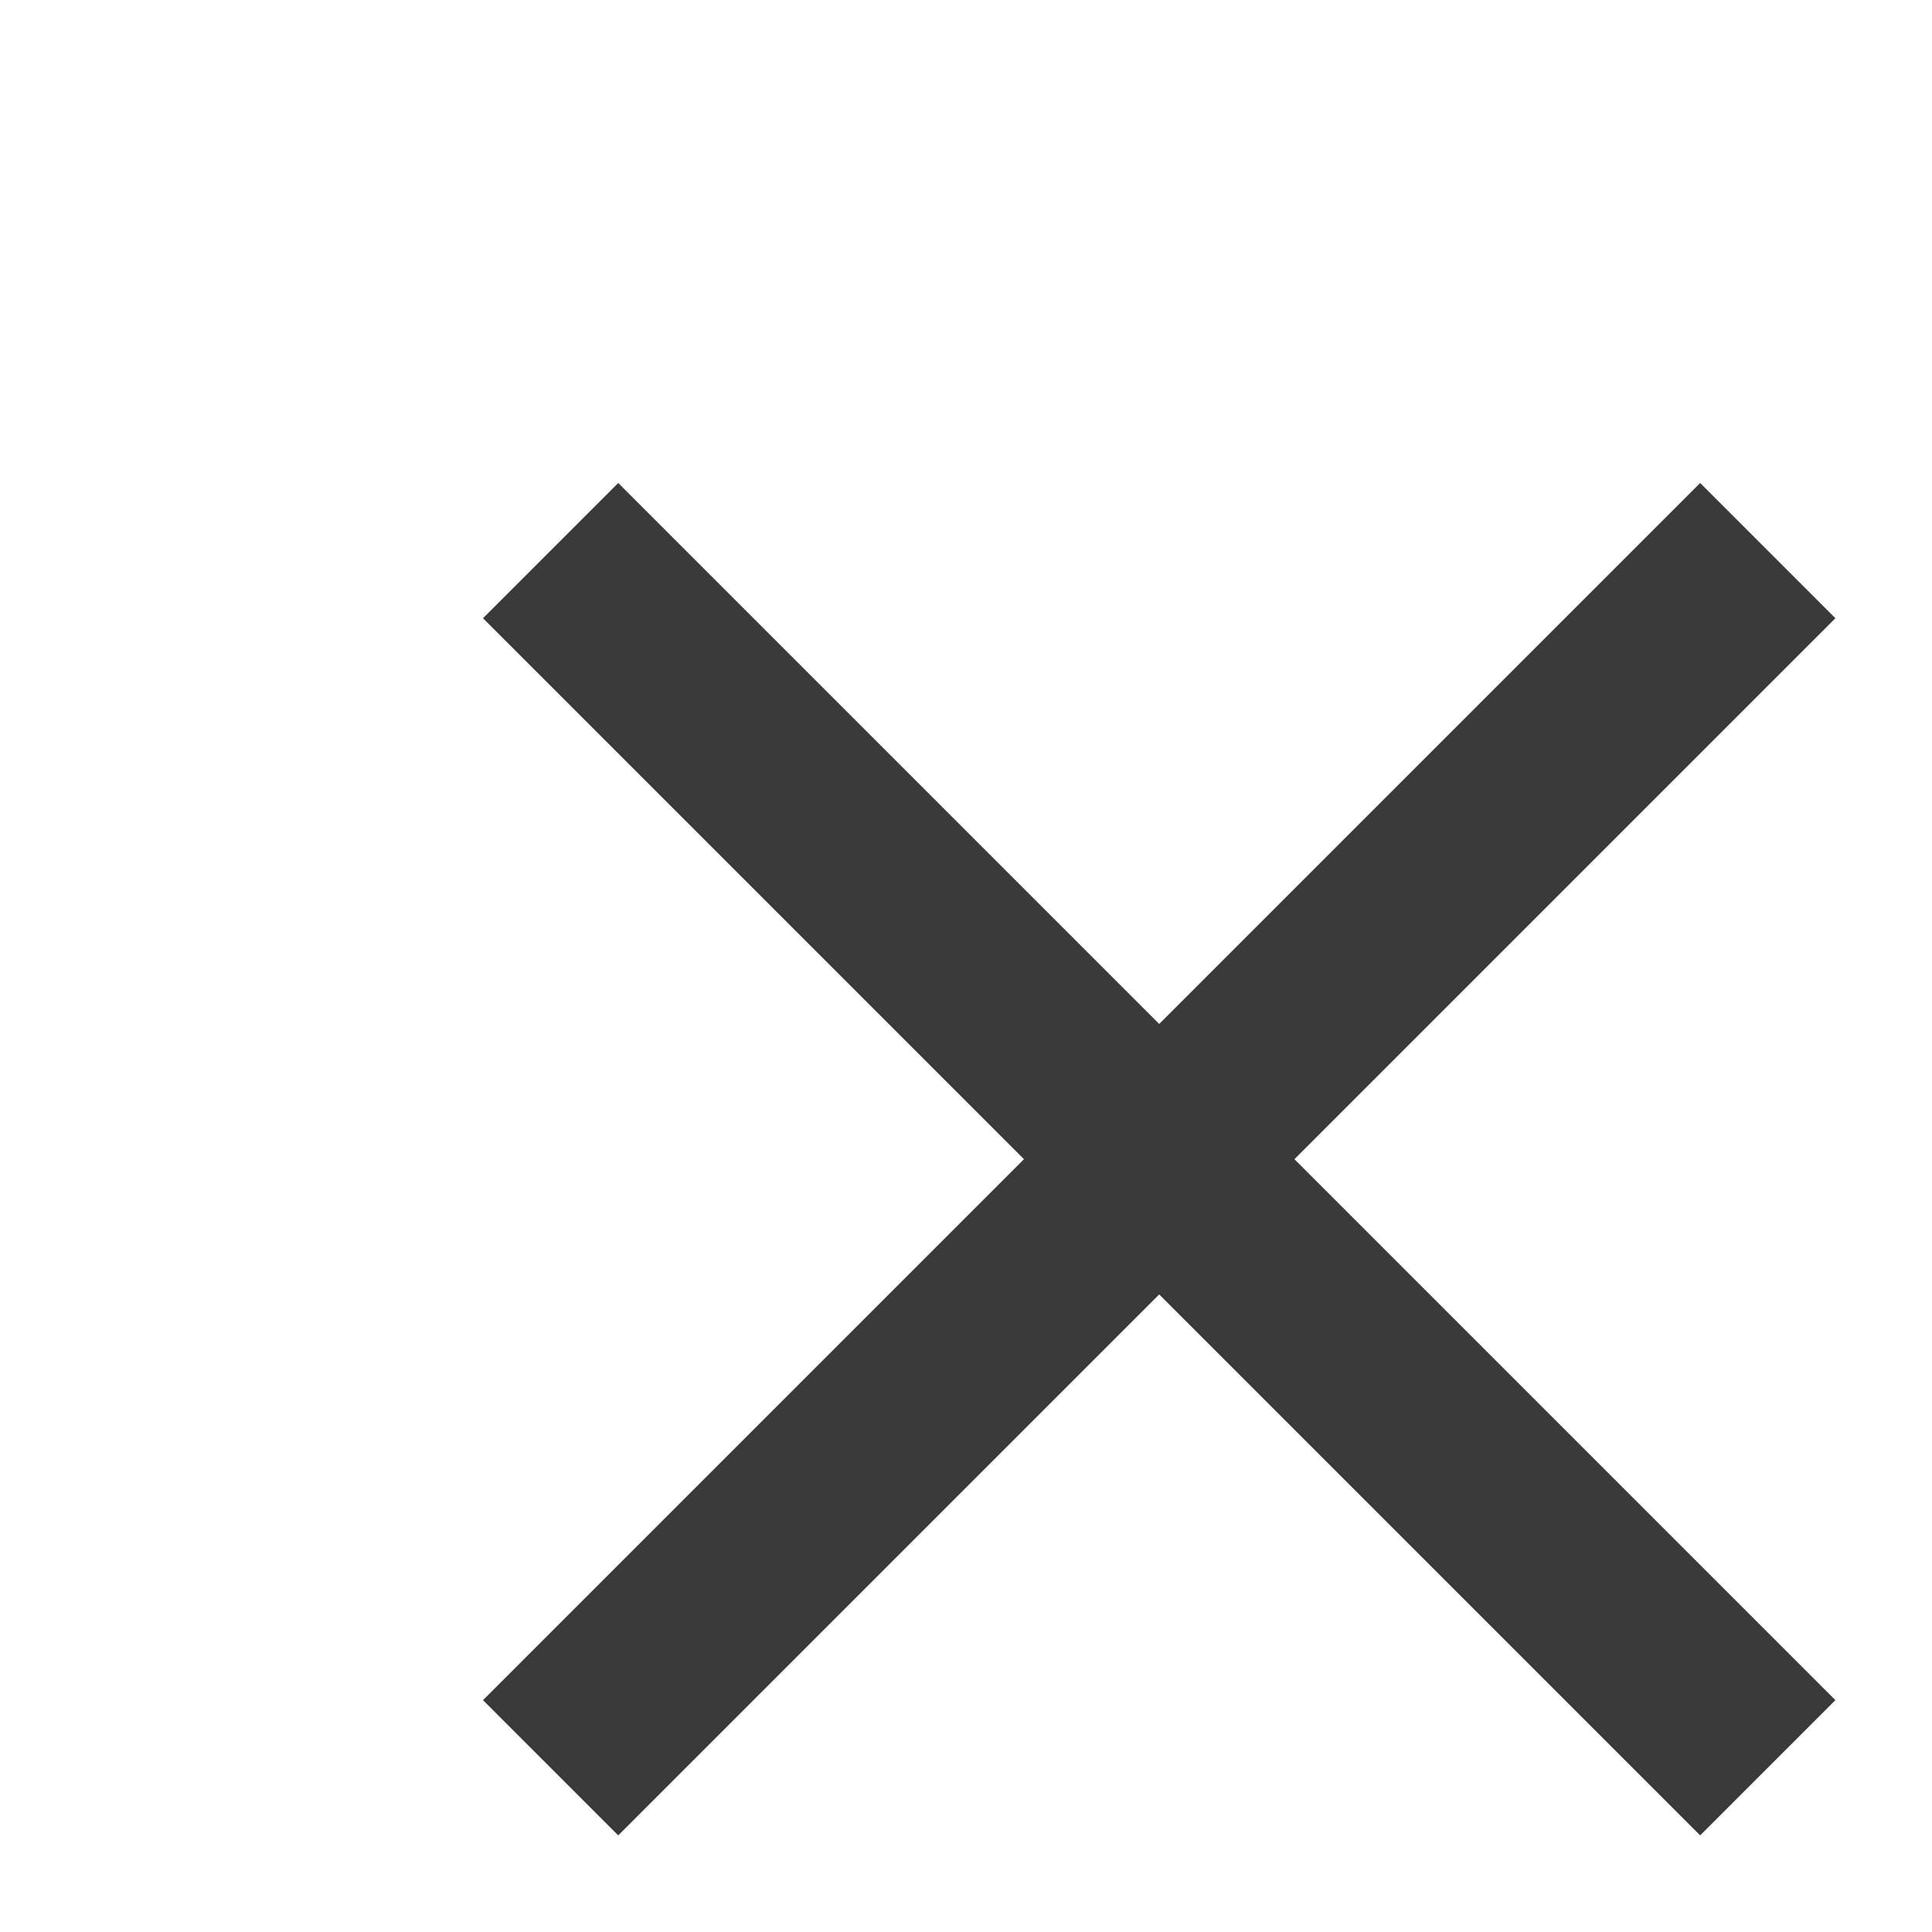
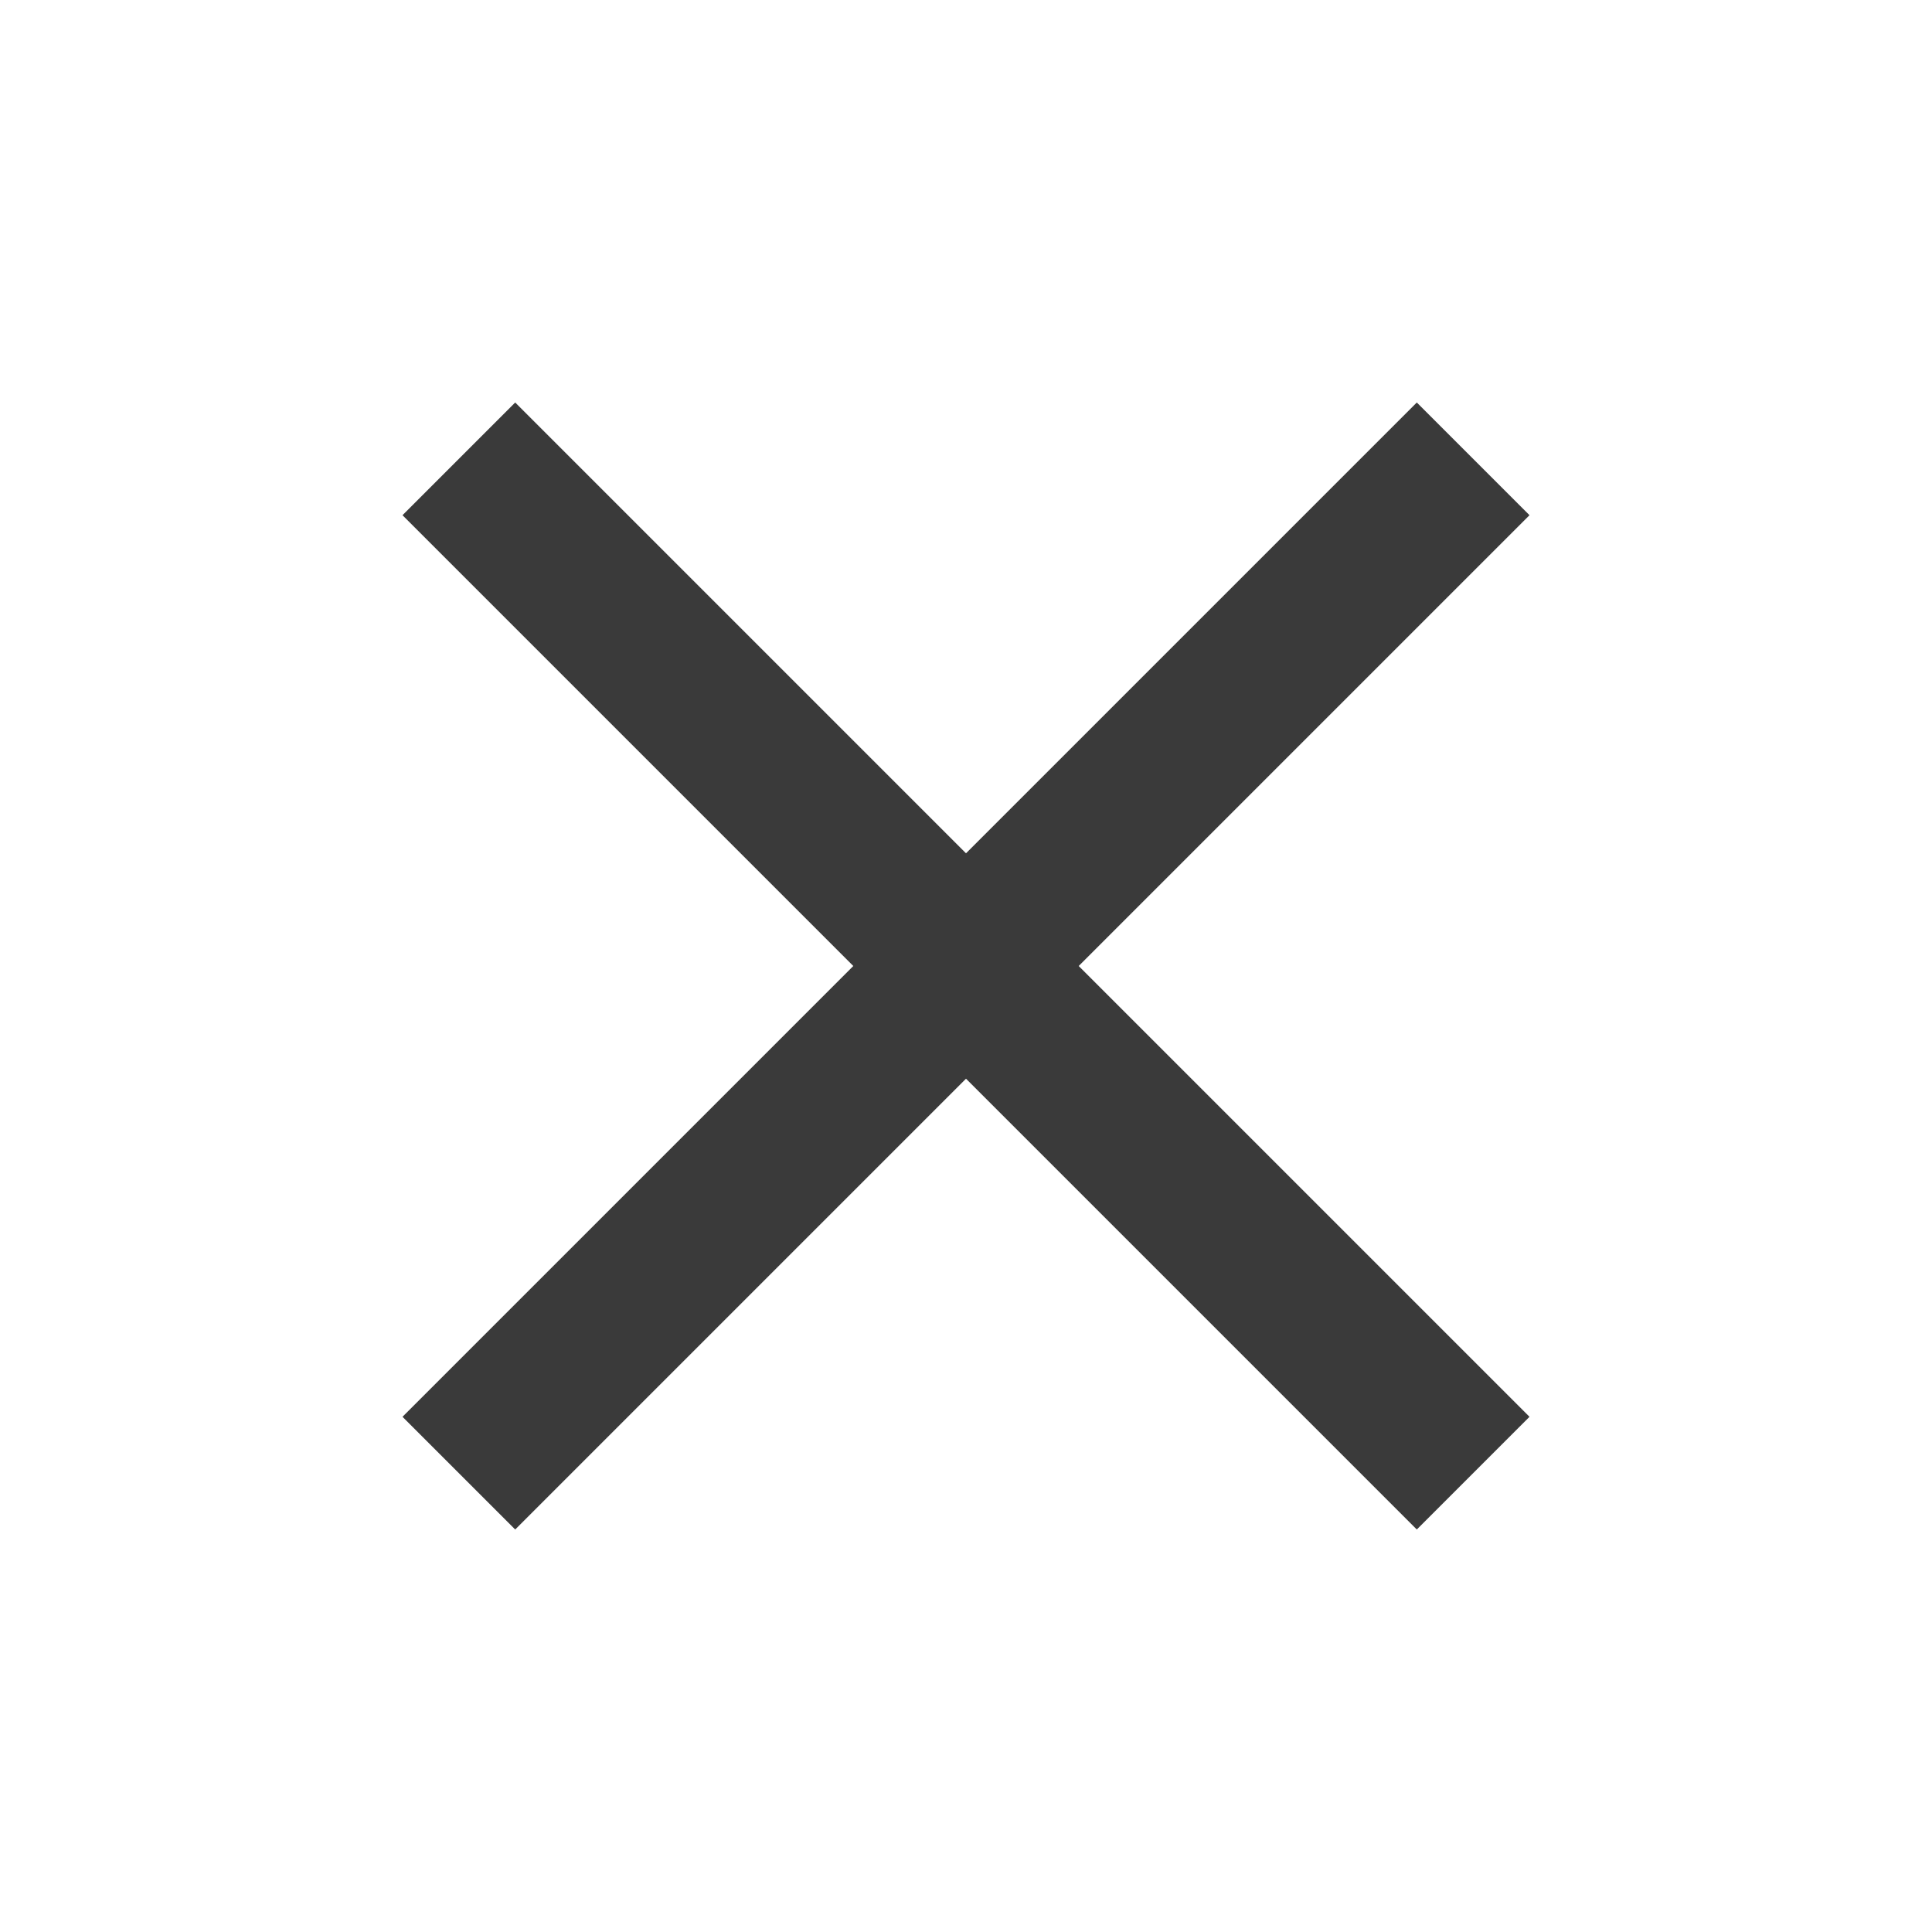
- <svg xmlns="http://www.w3.org/2000/svg" width="20" height="20" viewBox="0 0 20 20" fill="none">
+ <svg xmlns="http://www.w3.org/2000/svg" width="20" height="20" viewBox="0 0 24 24" fill="none">
  <path d="M6.4 19L5 17.6L10.6 12L5 6.4L6.4 5L12 10.6L17.6 5L19 6.4L13.4 12L19 17.6L17.6 19L12 13.4L6.4 19Z" fill="#3A3A3A" />
</svg>
